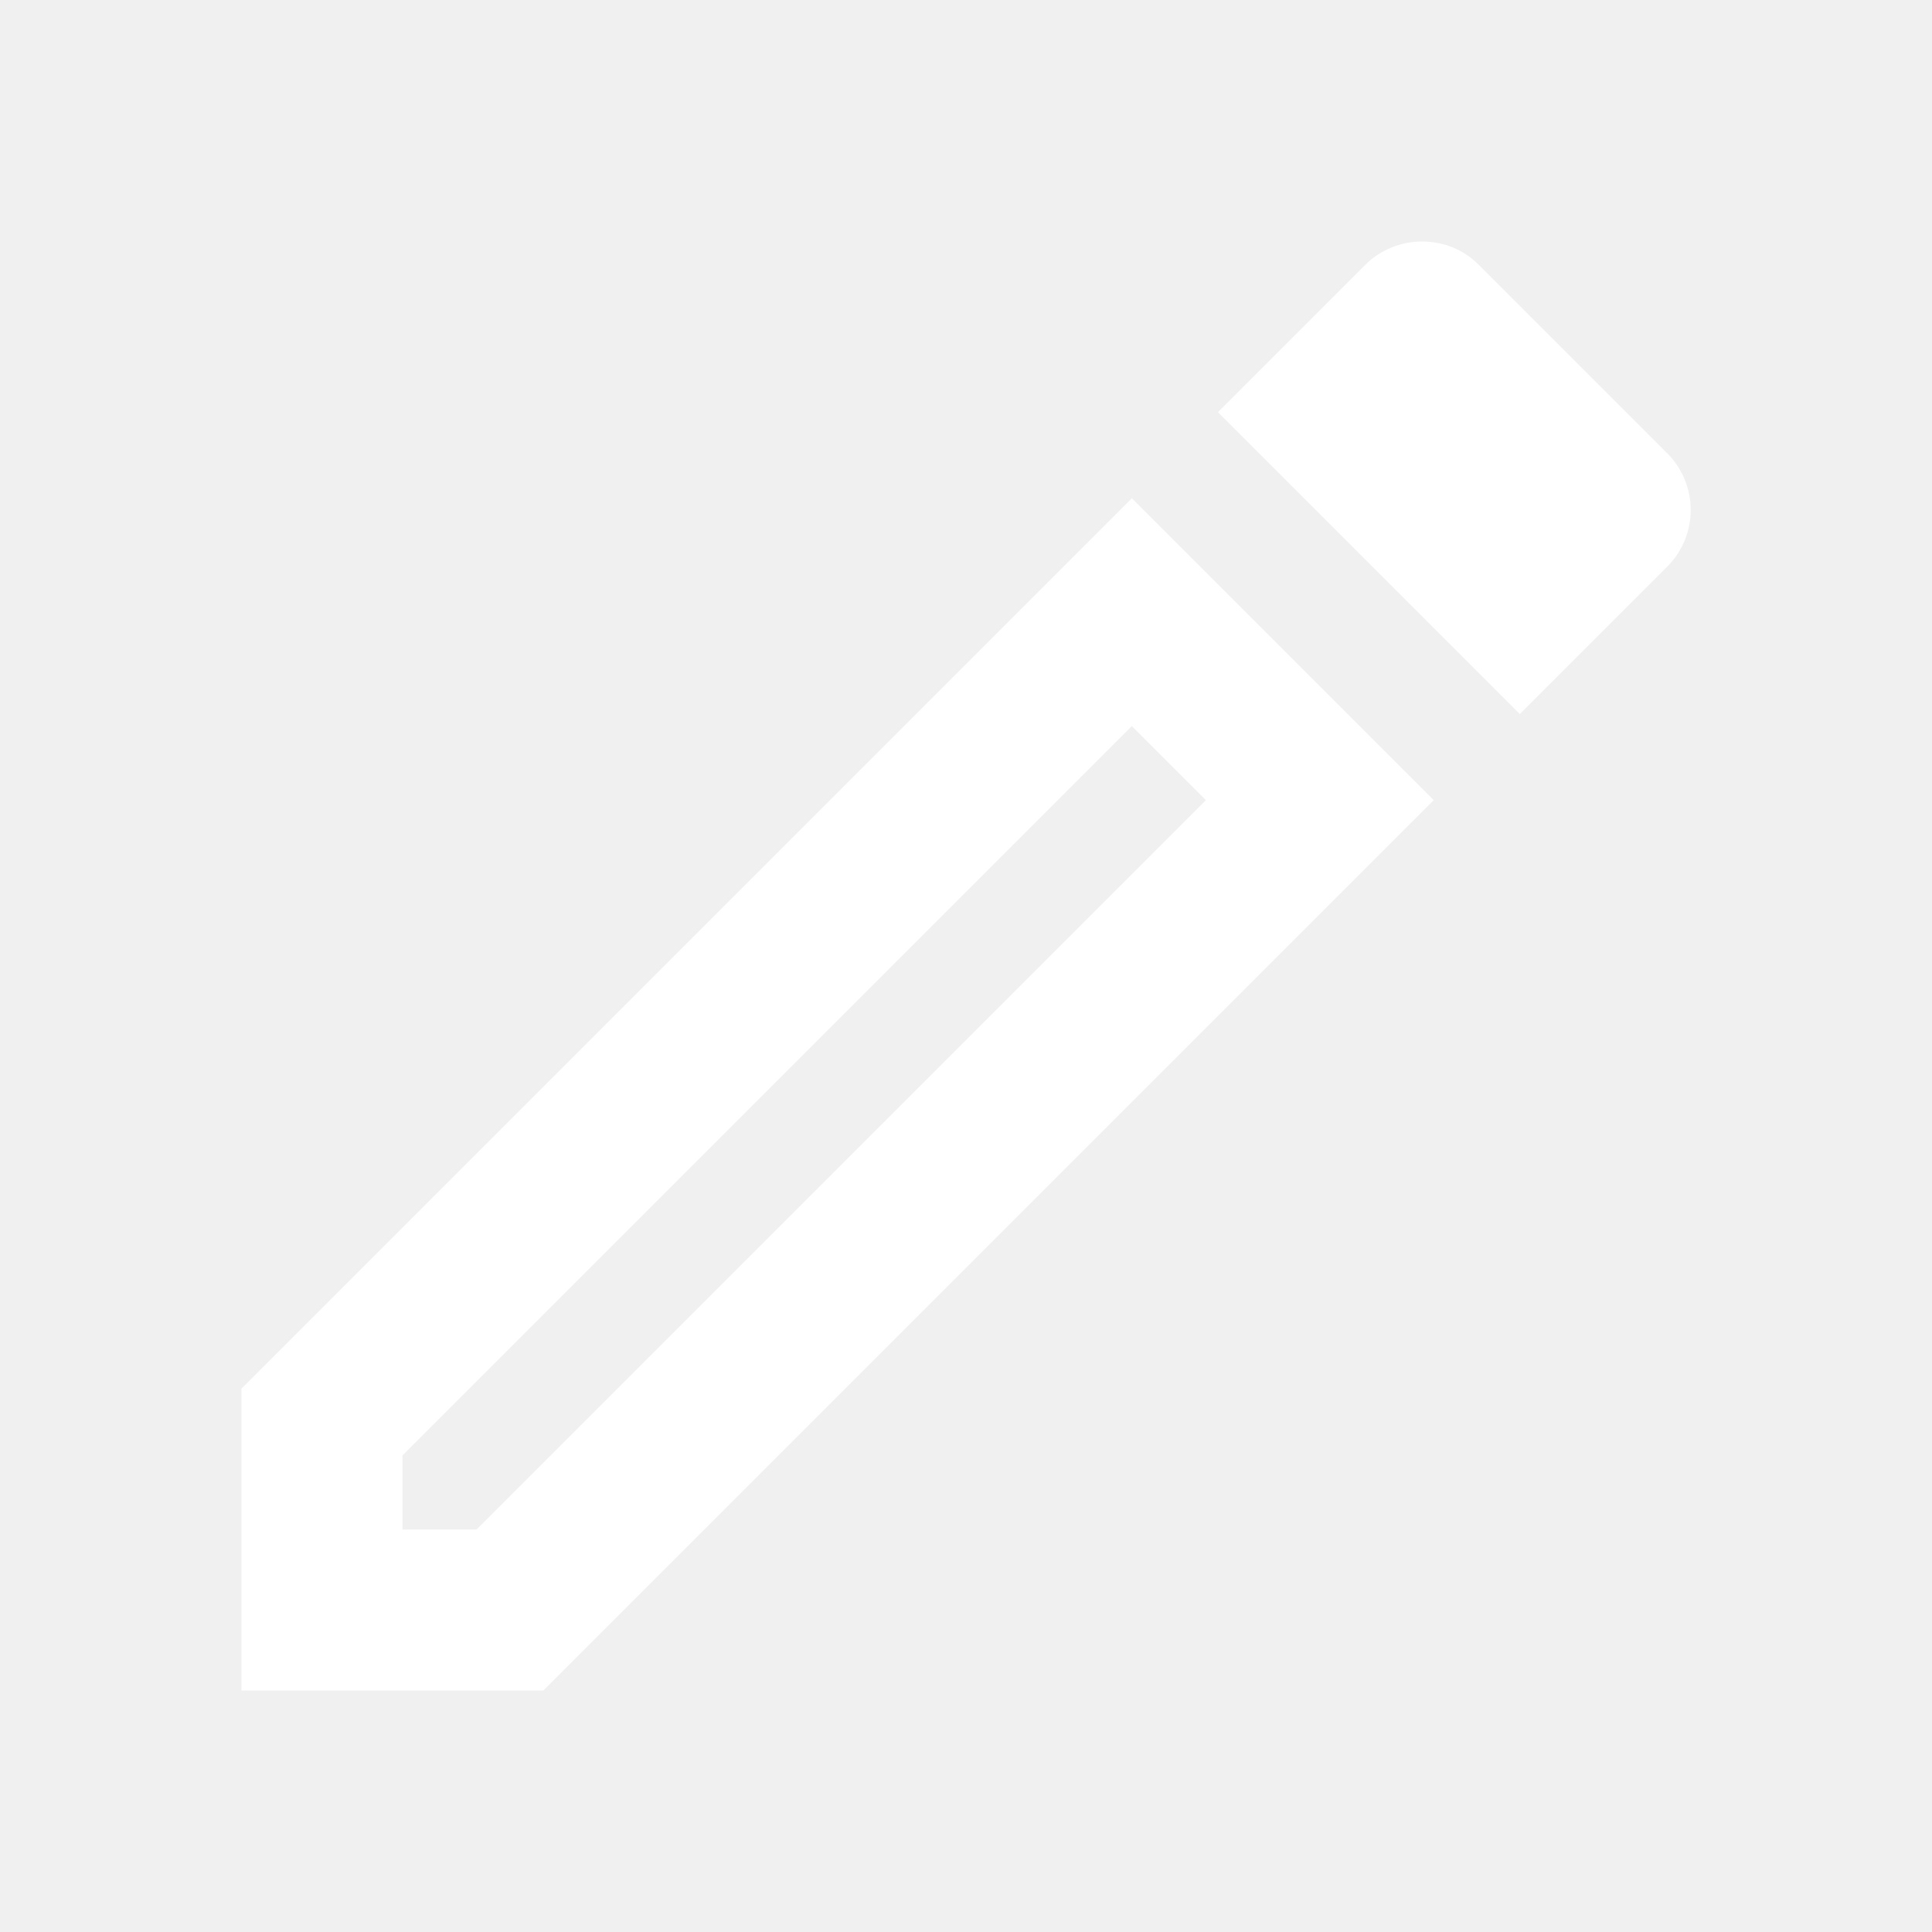
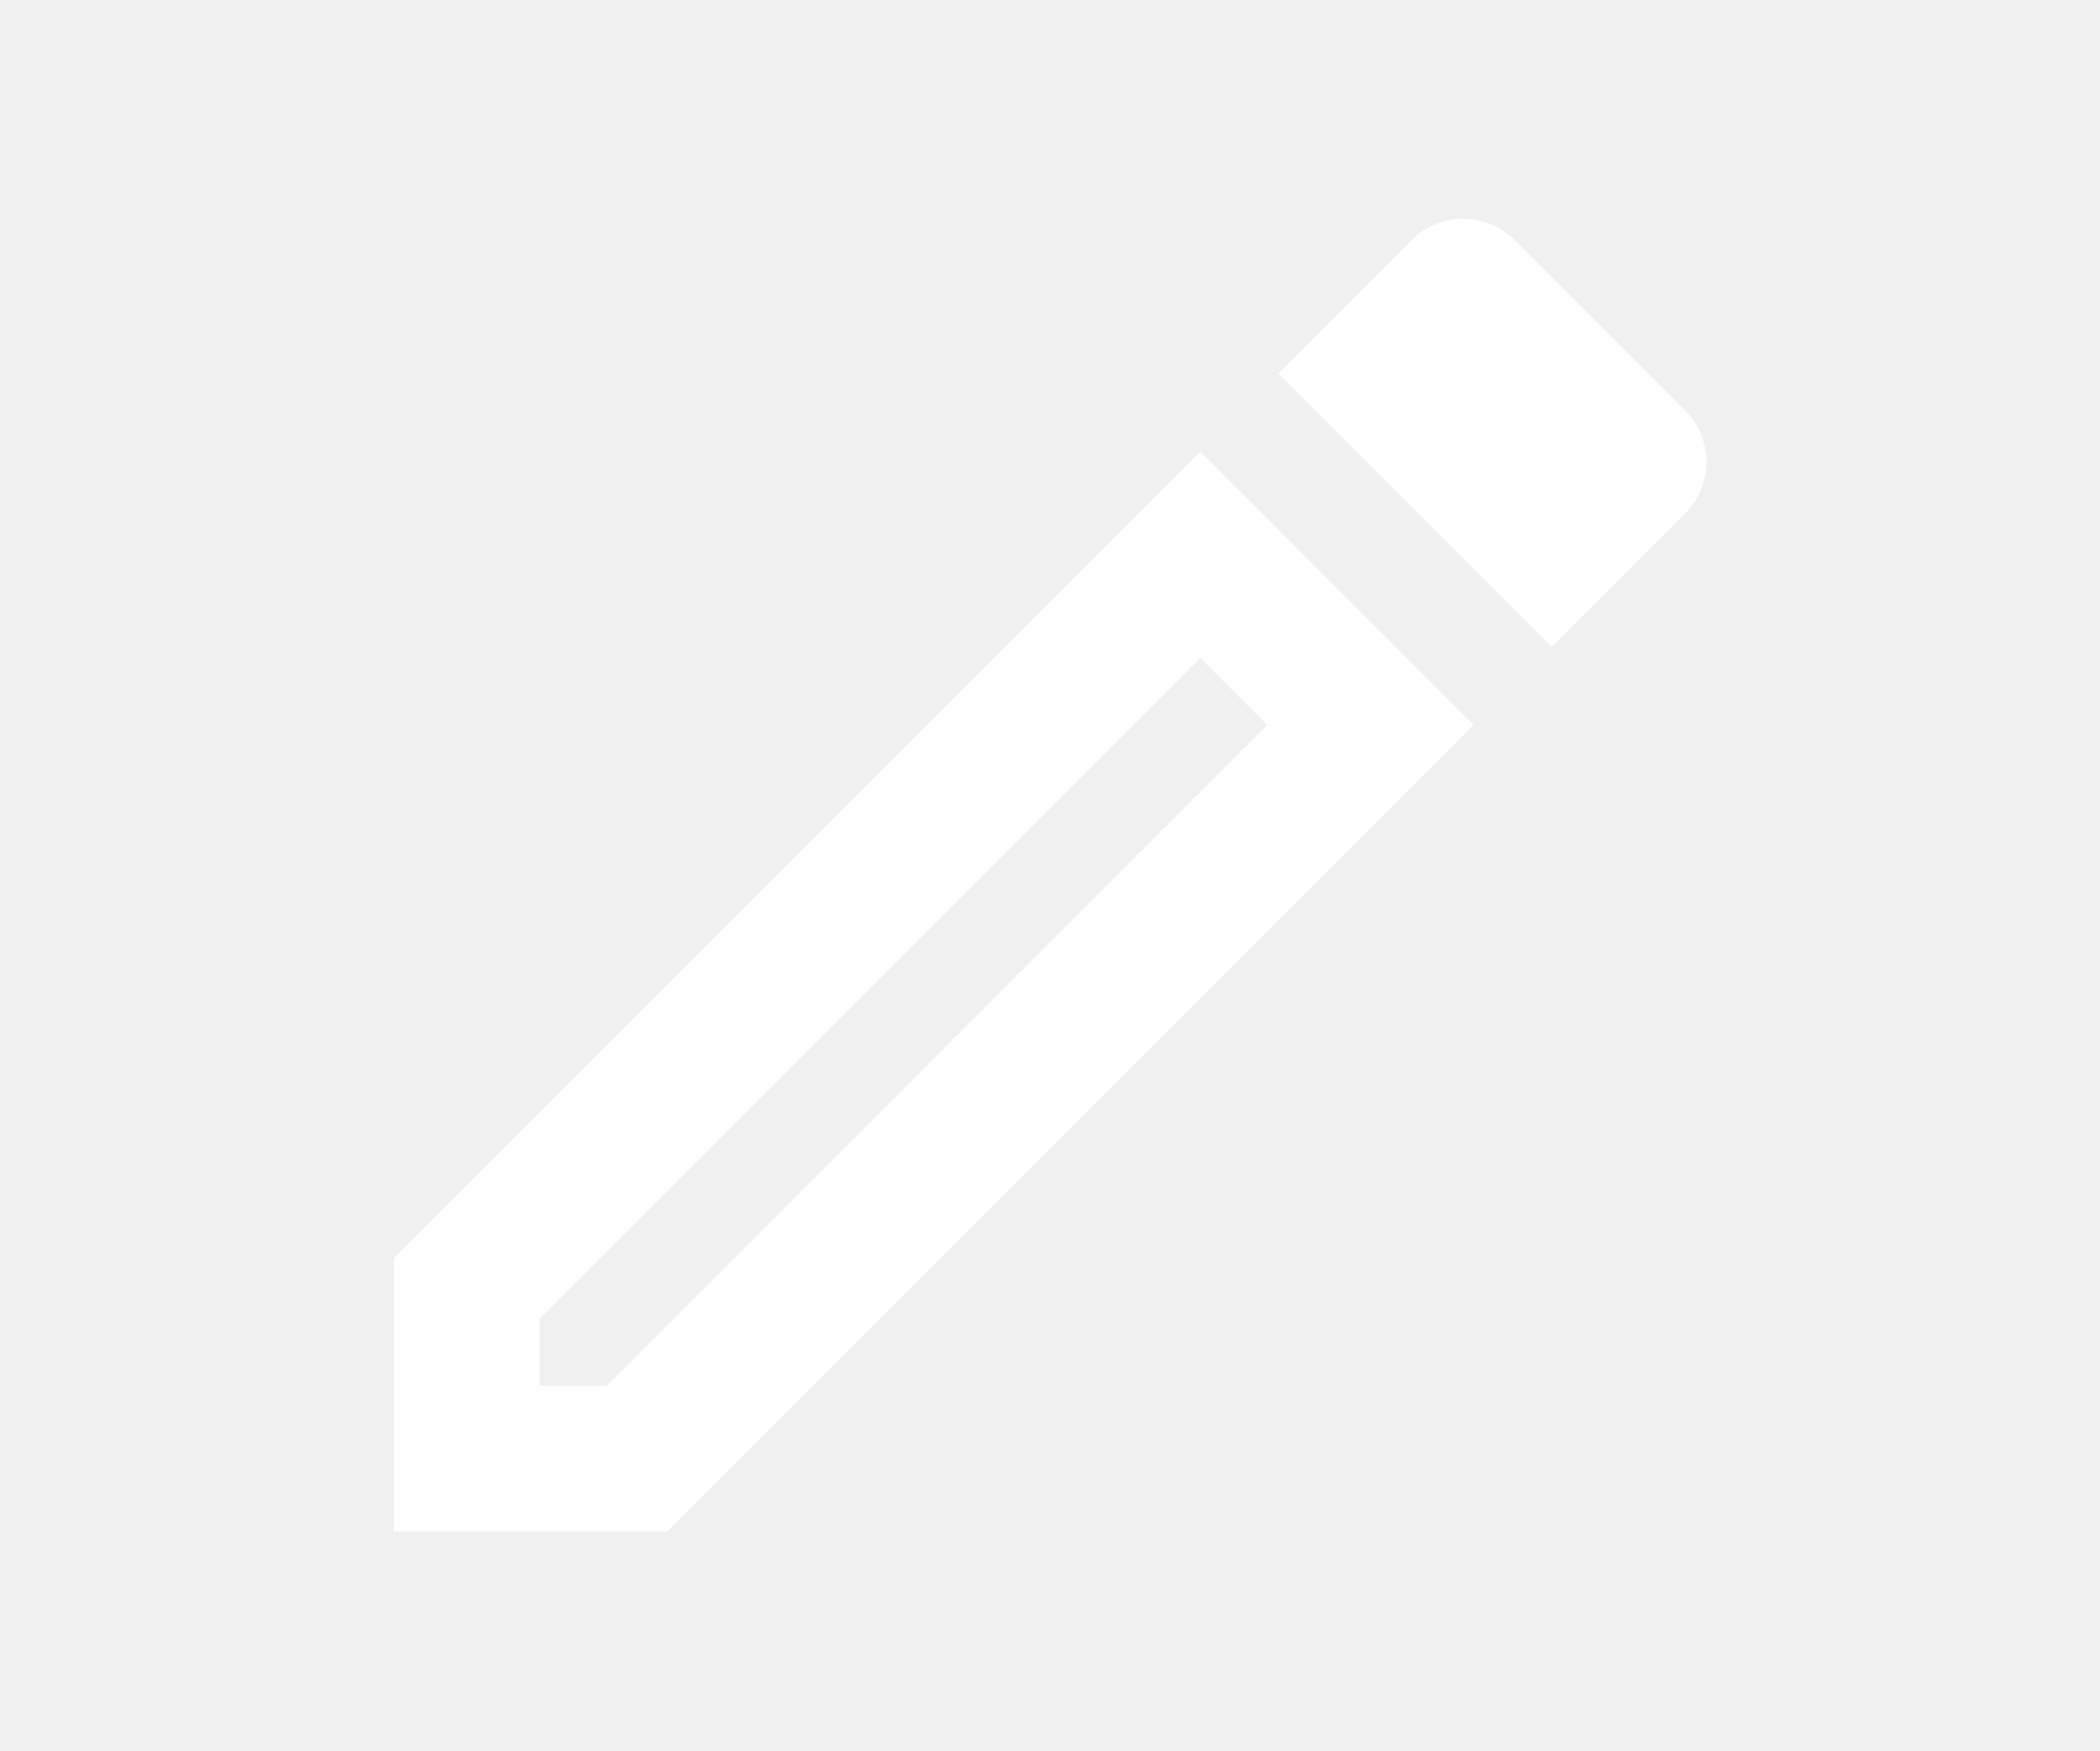
- <svg xmlns="http://www.w3.org/2000/svg" height="24px" viewBox="0 0 24 24" width="24px" fill="#FFFFFF">
+ <svg xmlns="http://www.w3.org/2000/svg" height="20px" viewBox="0 0 24 24" width="24px" fill="#FFFFFF">
  <path d="M0 0h24v24H0V0z" fill="none" />
  <path d="M14.06 9.02l.92.92L5.92 19H5v-.92l9.06-9.06M17.66 3c-.25 0-.51.1-.7.29l-1.83 1.83 3.75 3.75 1.83-1.83c.39-.39.39-1.02 0-1.41l-2.34-2.34c-.2-.2-.45-.29-.71-.29zm-3.6 3.19L3 17.25V21h3.75L17.81 9.94l-3.75-3.75z" />
</svg>
